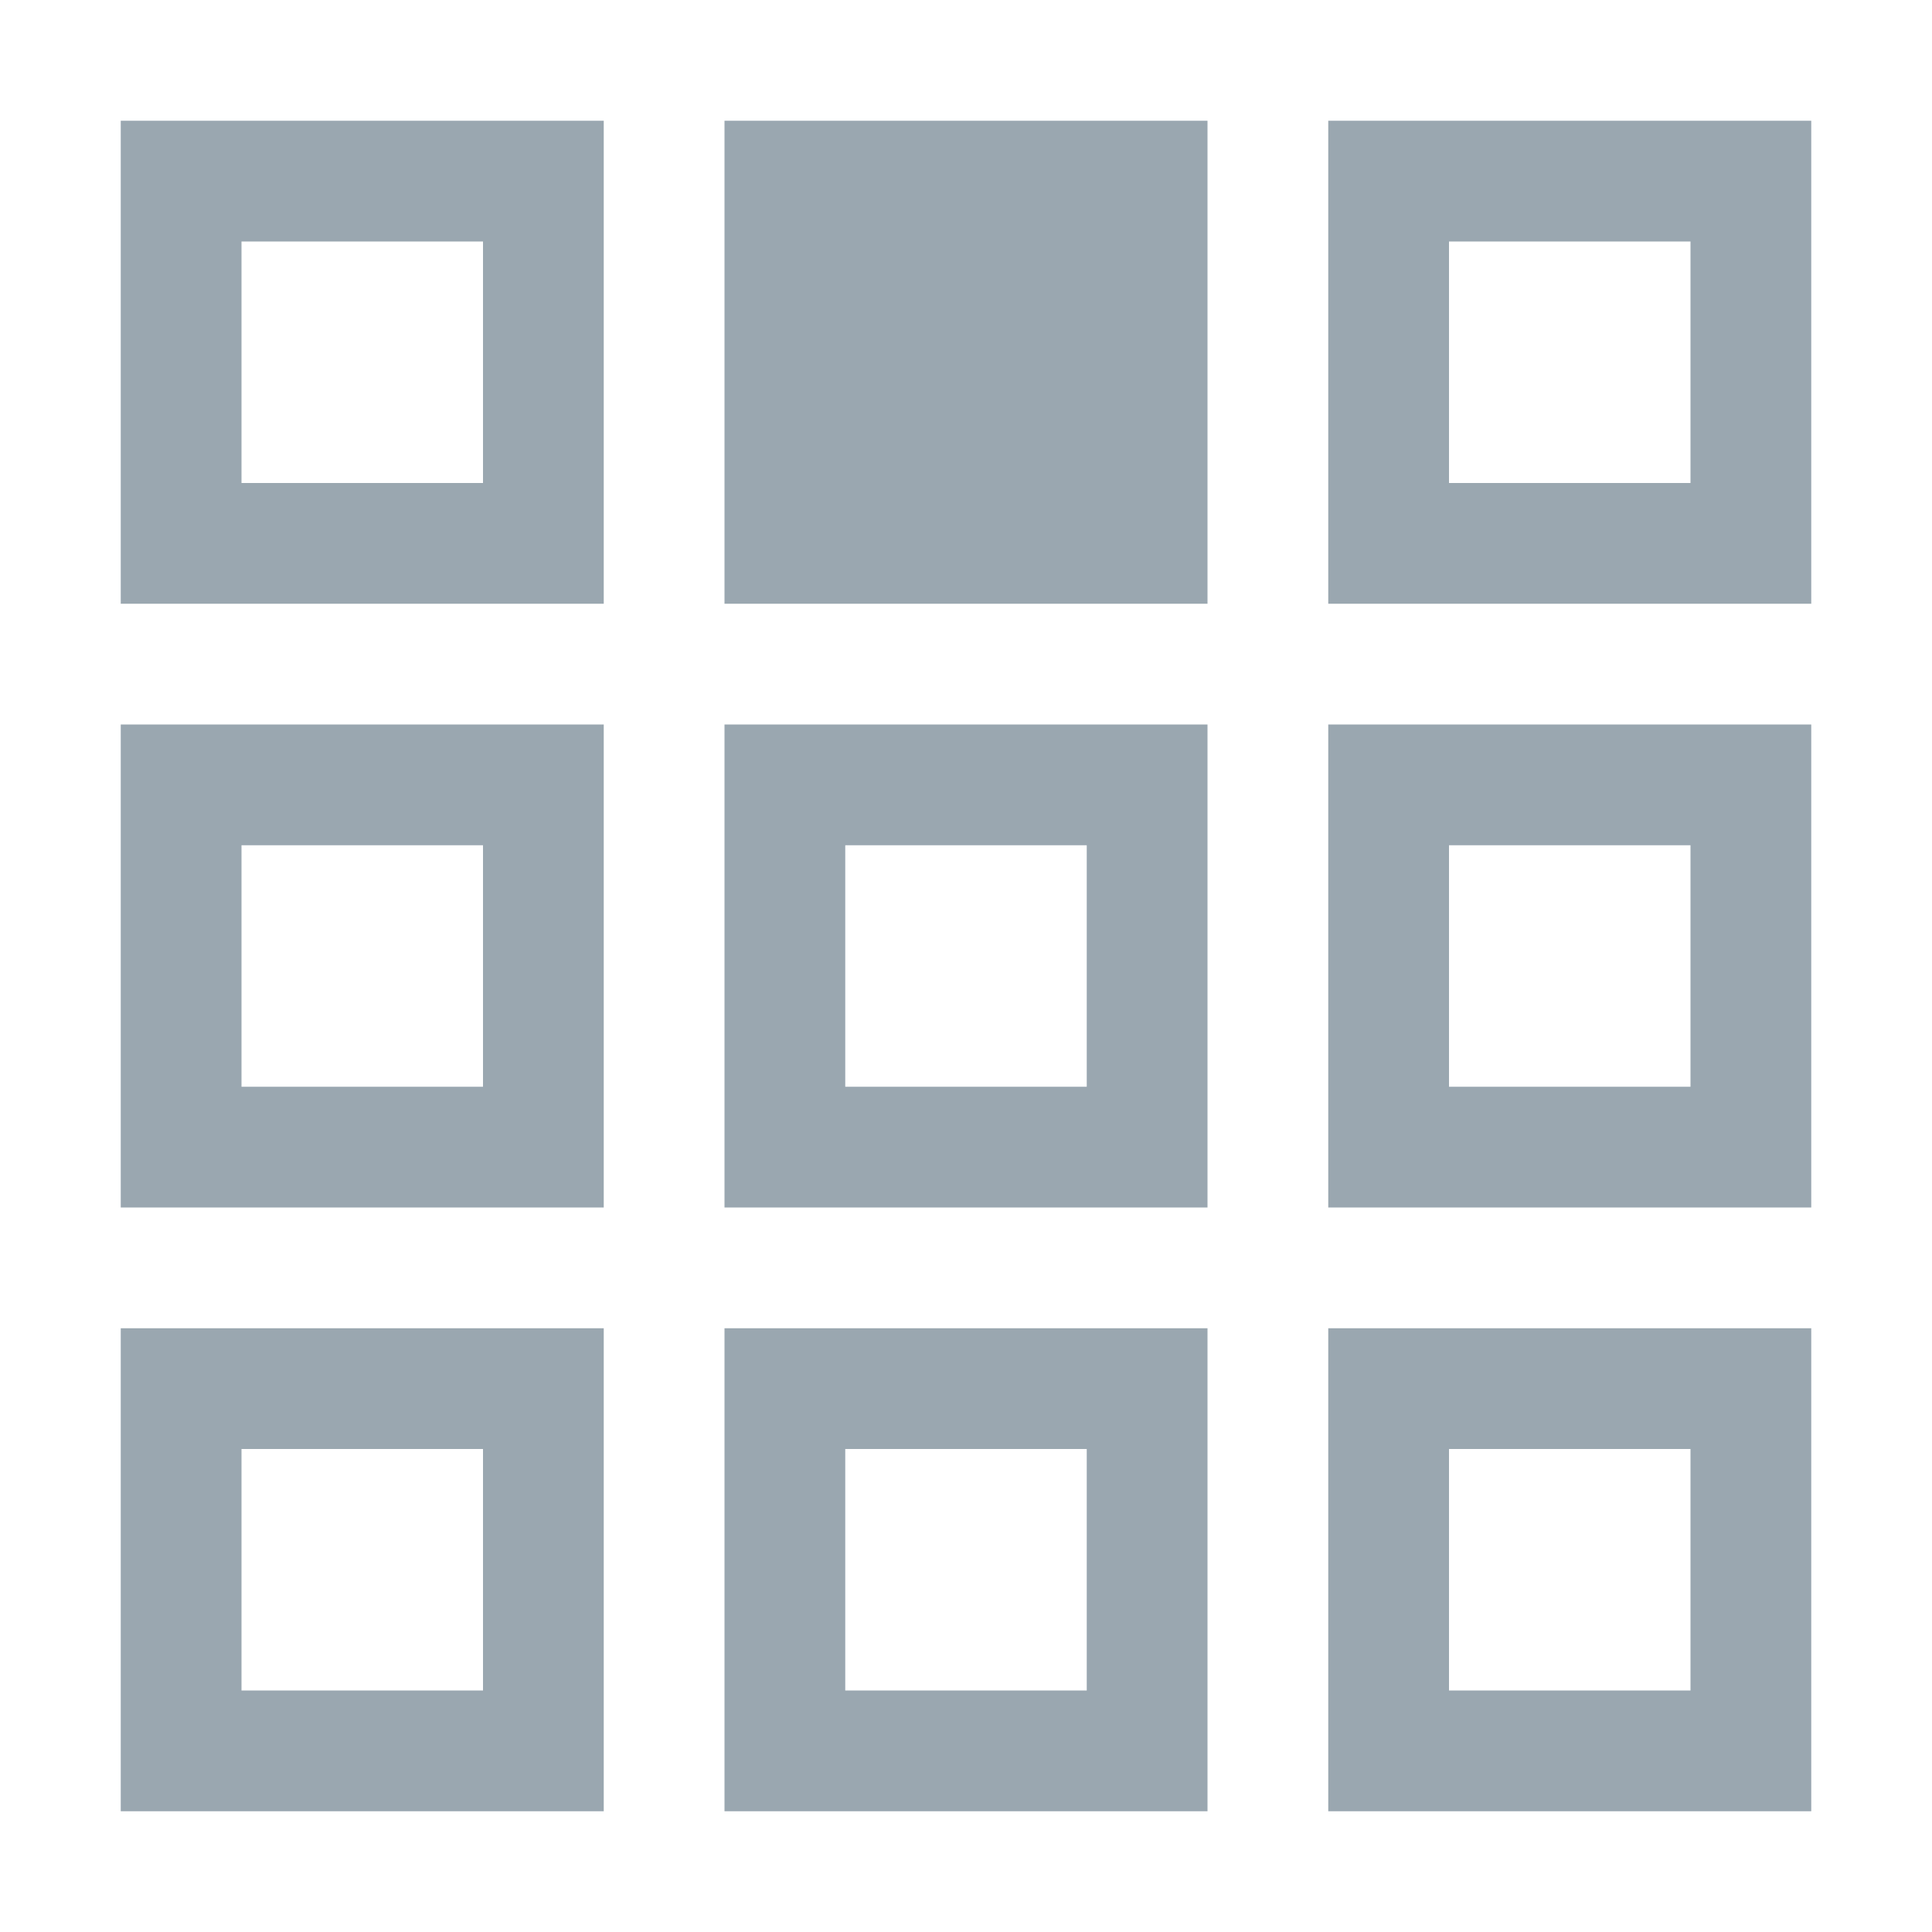
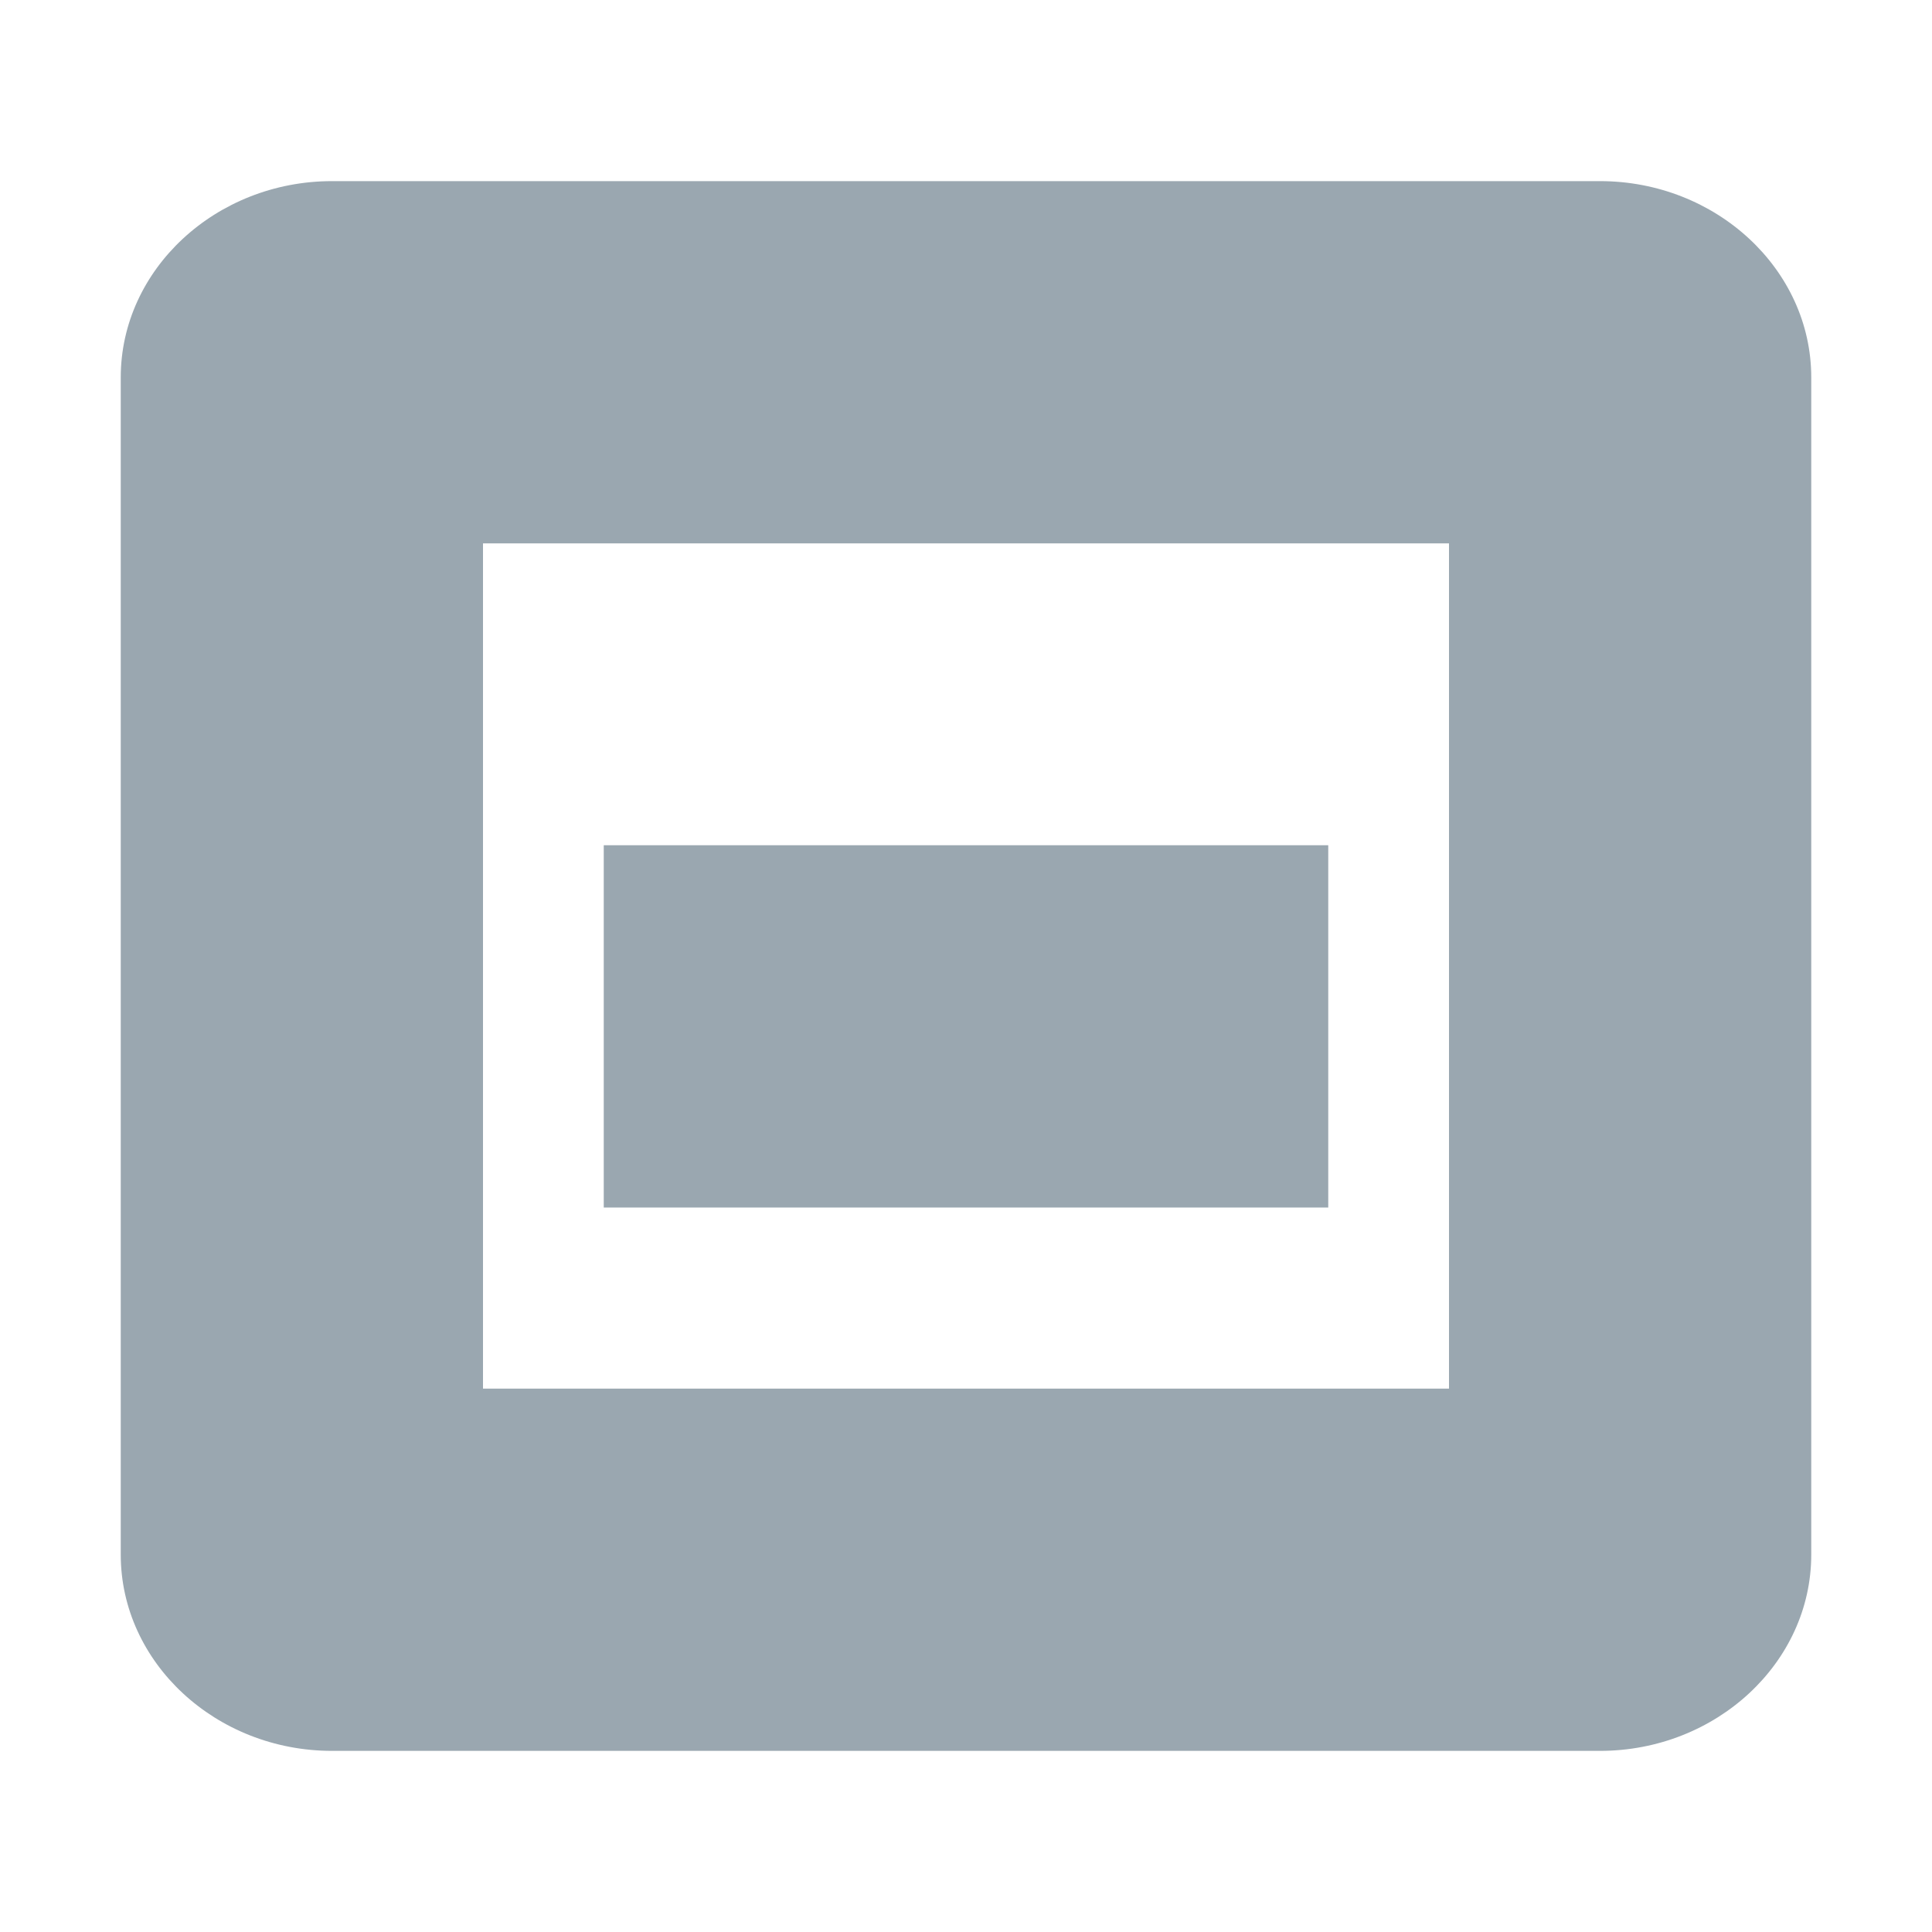
<svg xmlns="http://www.w3.org/2000/svg" width="16" height="16" viewBox="0 0 16 16" fill="none">
-   <path fill-rule="evenodd" clip-rule="evenodd" d="M1 1H5V5H1V1ZM2 2H4V4H2V2Z" fill="#9AA7B0" />
-   <path d="M10 1H6V5H10V1Z" fill="#9AA7B0" />
-   <path fill-rule="evenodd" clip-rule="evenodd" d="M11 1H15V5H11V1ZM12 2H14V4H12V2Z" fill="#9AA7B0" />
-   <path fill-rule="evenodd" clip-rule="evenodd" d="M1 6H5V10H1V6ZM2 7H4V9H2V7Z" fill="#9AA7B0" />
-   <path fill-rule="evenodd" clip-rule="evenodd" d="M6 6H10V10H6V6ZM7 7H9V9H7V7Z" fill="#9AA7B0" />
-   <path fill-rule="evenodd" clip-rule="evenodd" d="M11 6H15V10H11V6ZM12 7H14V9H12V7Z" fill="#9AA7B0" />
-   <path fill-rule="evenodd" clip-rule="evenodd" d="M1 11H5V15H1V11ZM2 12H4V14H2V12Z" fill="#9AA7B0" />
-   <path fill-rule="evenodd" clip-rule="evenodd" d="M6 11H10V15H6V11ZM7 12H9V14H7V12Z" fill="#9AA7B0" />
-   <path fill-rule="evenodd" clip-rule="evenodd" d="M11 11H15V15H11V11ZM12 12H14V14H12V12Z" fill="#9AA7B0" />
+   <path fill-rule="evenodd" clip-rule="evenodd" d="M2.75 14.5H13.25C14.213 14.5 15 13.769 15 12.875V3.125C15 2.231 14.213 1.5 13.25 1.5H2.75C1.788 1.5 1 2.231 1 3.125V12.875C1 13.769 1.788 14.5 2.75 14.5ZM4 4.5V11.5H12V4.5H4Z" fill="#9AA7B0" />
+   <path d="M5 10V7C7 7 9 7 11 7V10C9 10 7 10 5 10Z" fill="#9AA7B0" />
</svg>
